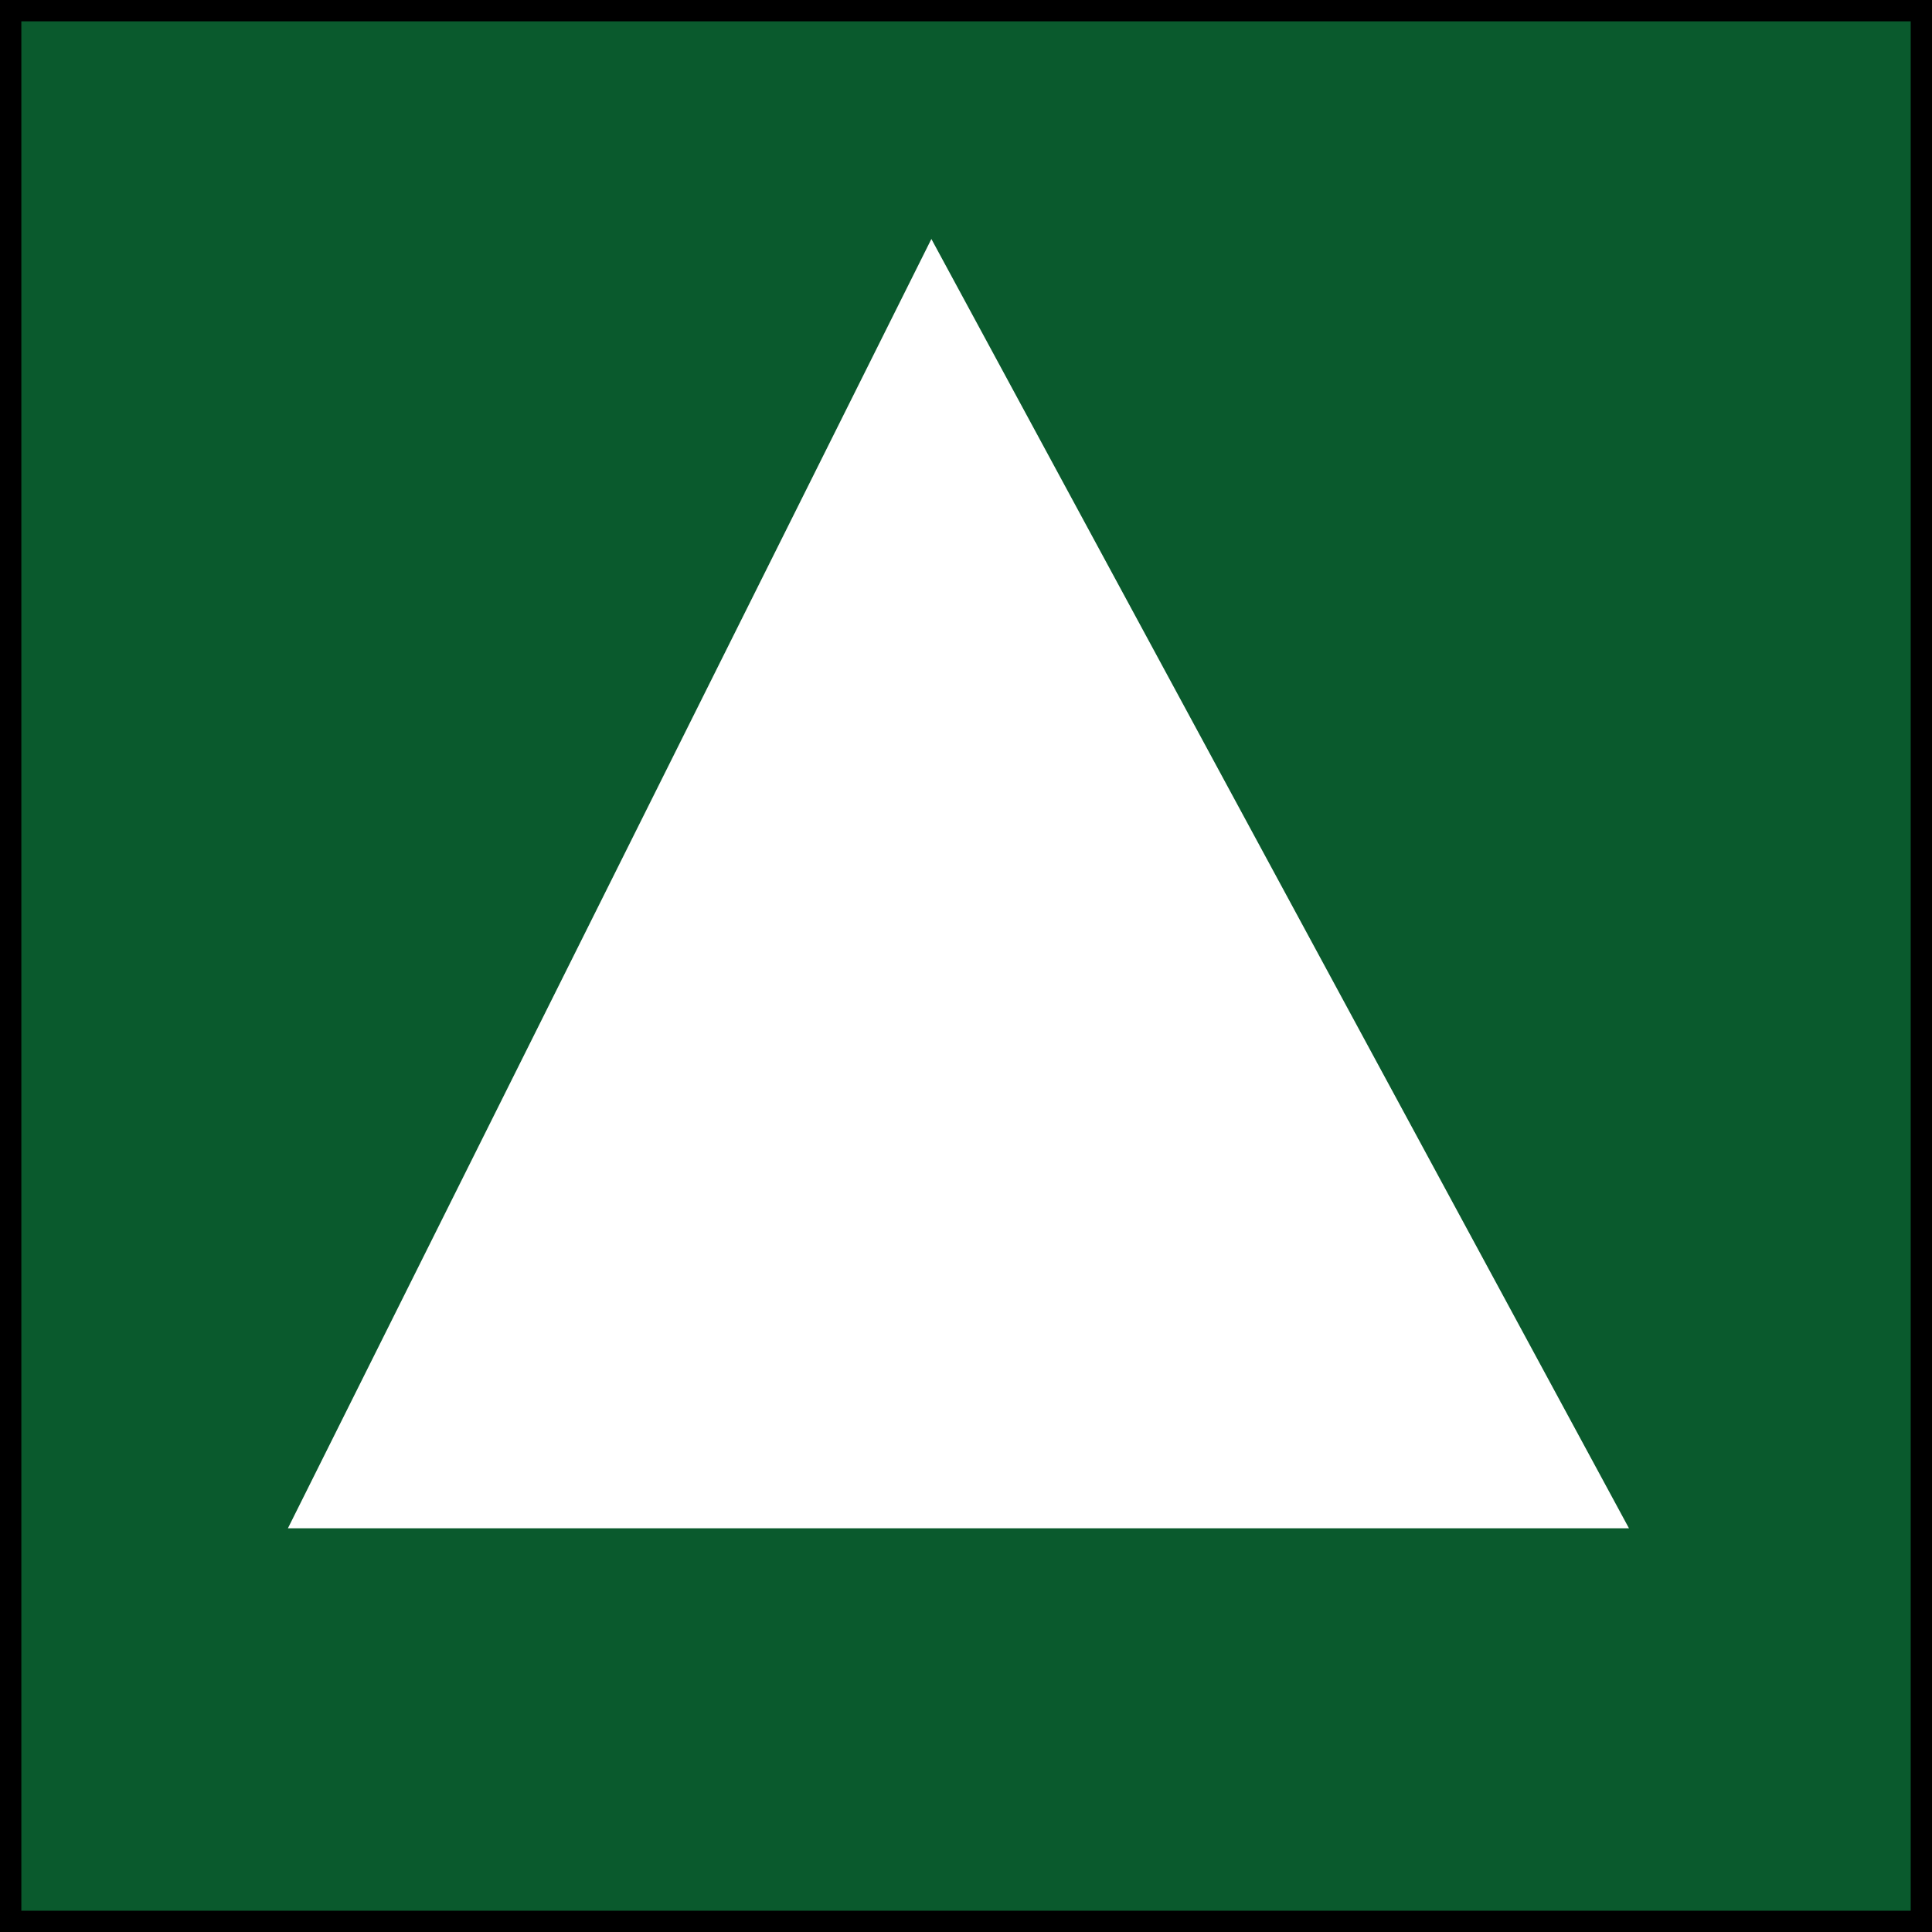
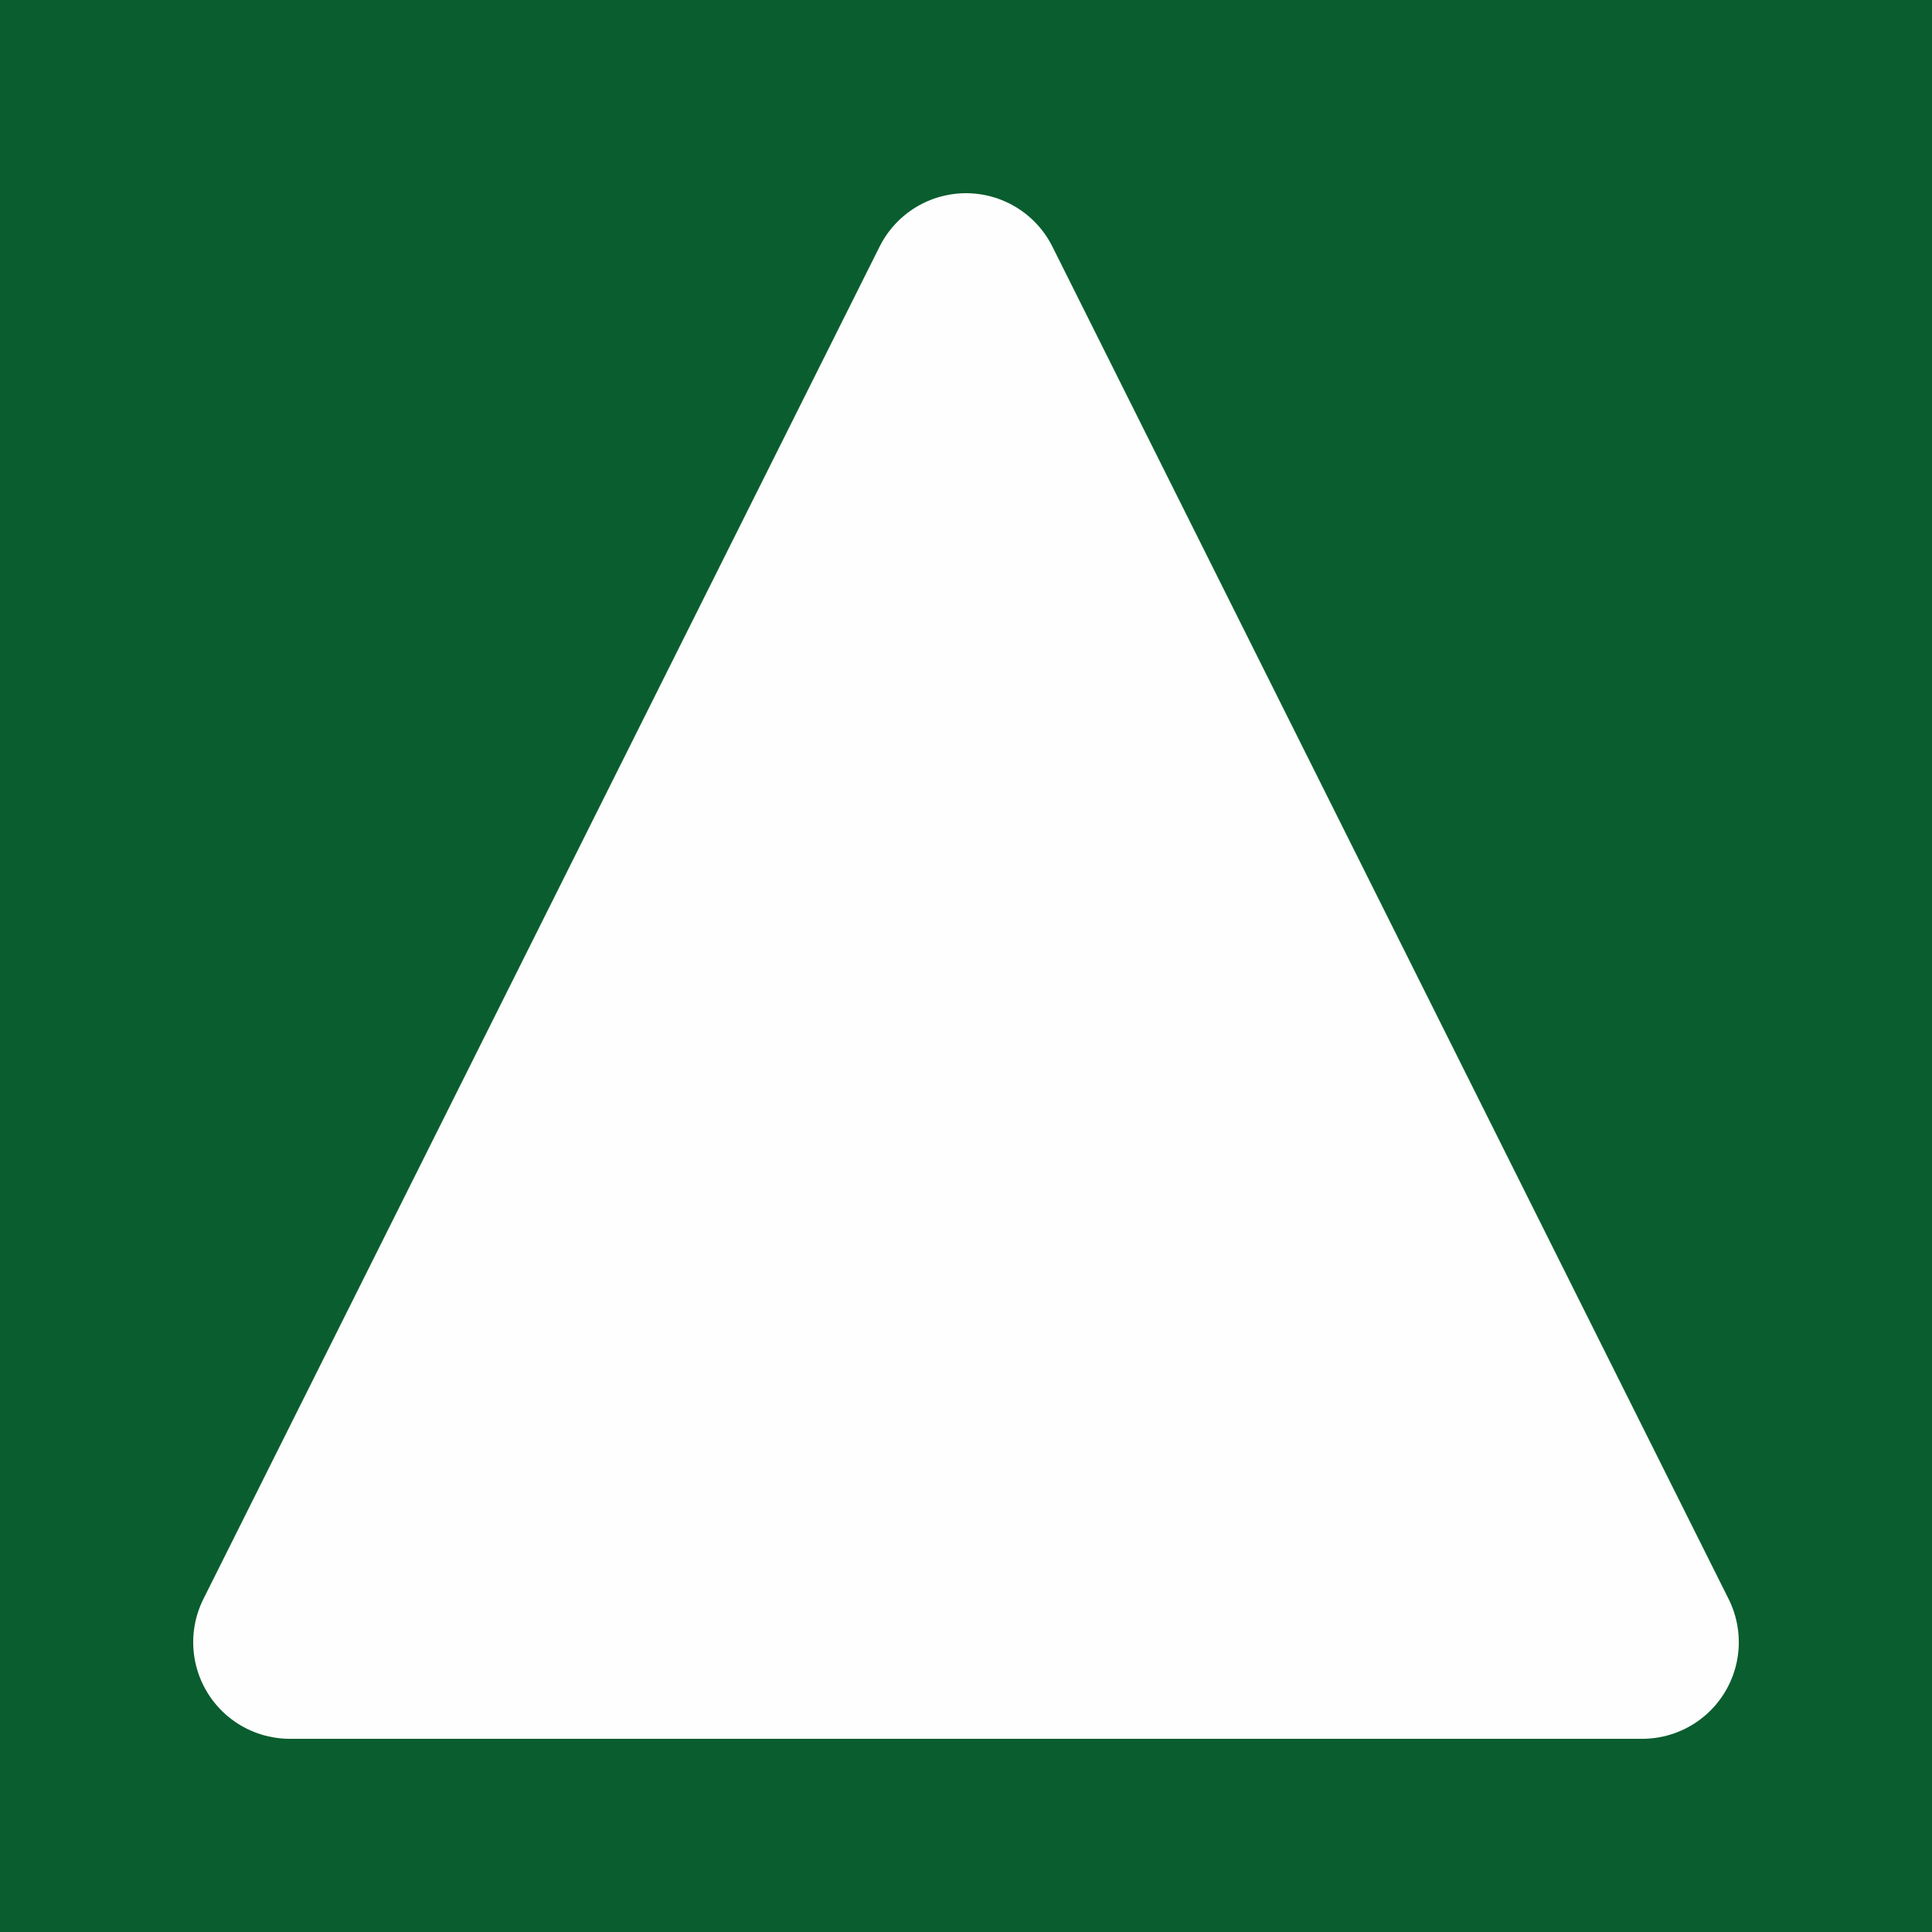
- <svg xmlns="http://www.w3.org/2000/svg" version="1.1" id="Layer_1" x="0px" y="0px" width="13.333" height="13.333" viewBox="0 0 13.333 13.333" enable-background="new 0 0 75 66" xml:space="preserve">
-   <defs id="defs2513" />
-   <g id="layer3" style="display:inline">
-     <g id="g2580" transform="matrix(0,-0.2946593,0.2946658,0,-3.057453,17.71639)">
-       <rect x="14.875" y="10.376" fill="#0a5a2d" stroke="#000000" width="45.25" height="45.249" id="rect2506" />
-       <polygon fill="#ffffff" stroke="#ffffff" stroke-miterlimit="10" points="53.444,32.207 24.831,47.688 24.831,17.927 " id="polygon2508" />
+ <svg xmlns="http://www.w3.org/2000/svg" version="1.1" id="Layer_1" x="0px" y="0px" width="10" height="10" viewBox="0.375 0.199 10 10" enable-background="new 0.375 0.199 55 55" xml:space="preserve">
+   <defs id="defs1139" />
+   <path style="fill:#0a5d2e;fill-opacity:1;stroke:none;stroke-width:0.995;stroke-miterlimit:4;stroke-dasharray:none;stroke-opacity:1" d="m 0.375,0.199 h 10 c 0,3.333 0,6.667 0,10 -3.333,0 -6.667,0 -10,0 0,-3.333 0,-6.667 0,-10 z" id="path3996" />
+   <g id="g5886" transform="translate(-1.032549,1.682809)" style="fill:#ffffff;fill-opacity:1" />
+   <g id="g6742">
+     <g id="g6732">
+       <path style="opacity:0.99;fill:#ffffff;fill-opacity:1;stroke:#ffffff;stroke-width:1;stroke-linecap:round;stroke-linejoin:round;stroke-miterlimit:2;stroke-dasharray:none;stroke-opacity:1;paint-order:normal" d="m 8.875,8.699 h -7 l 3.5,-7 z" id="path6639" />
    </g>
  </g>
</svg>
